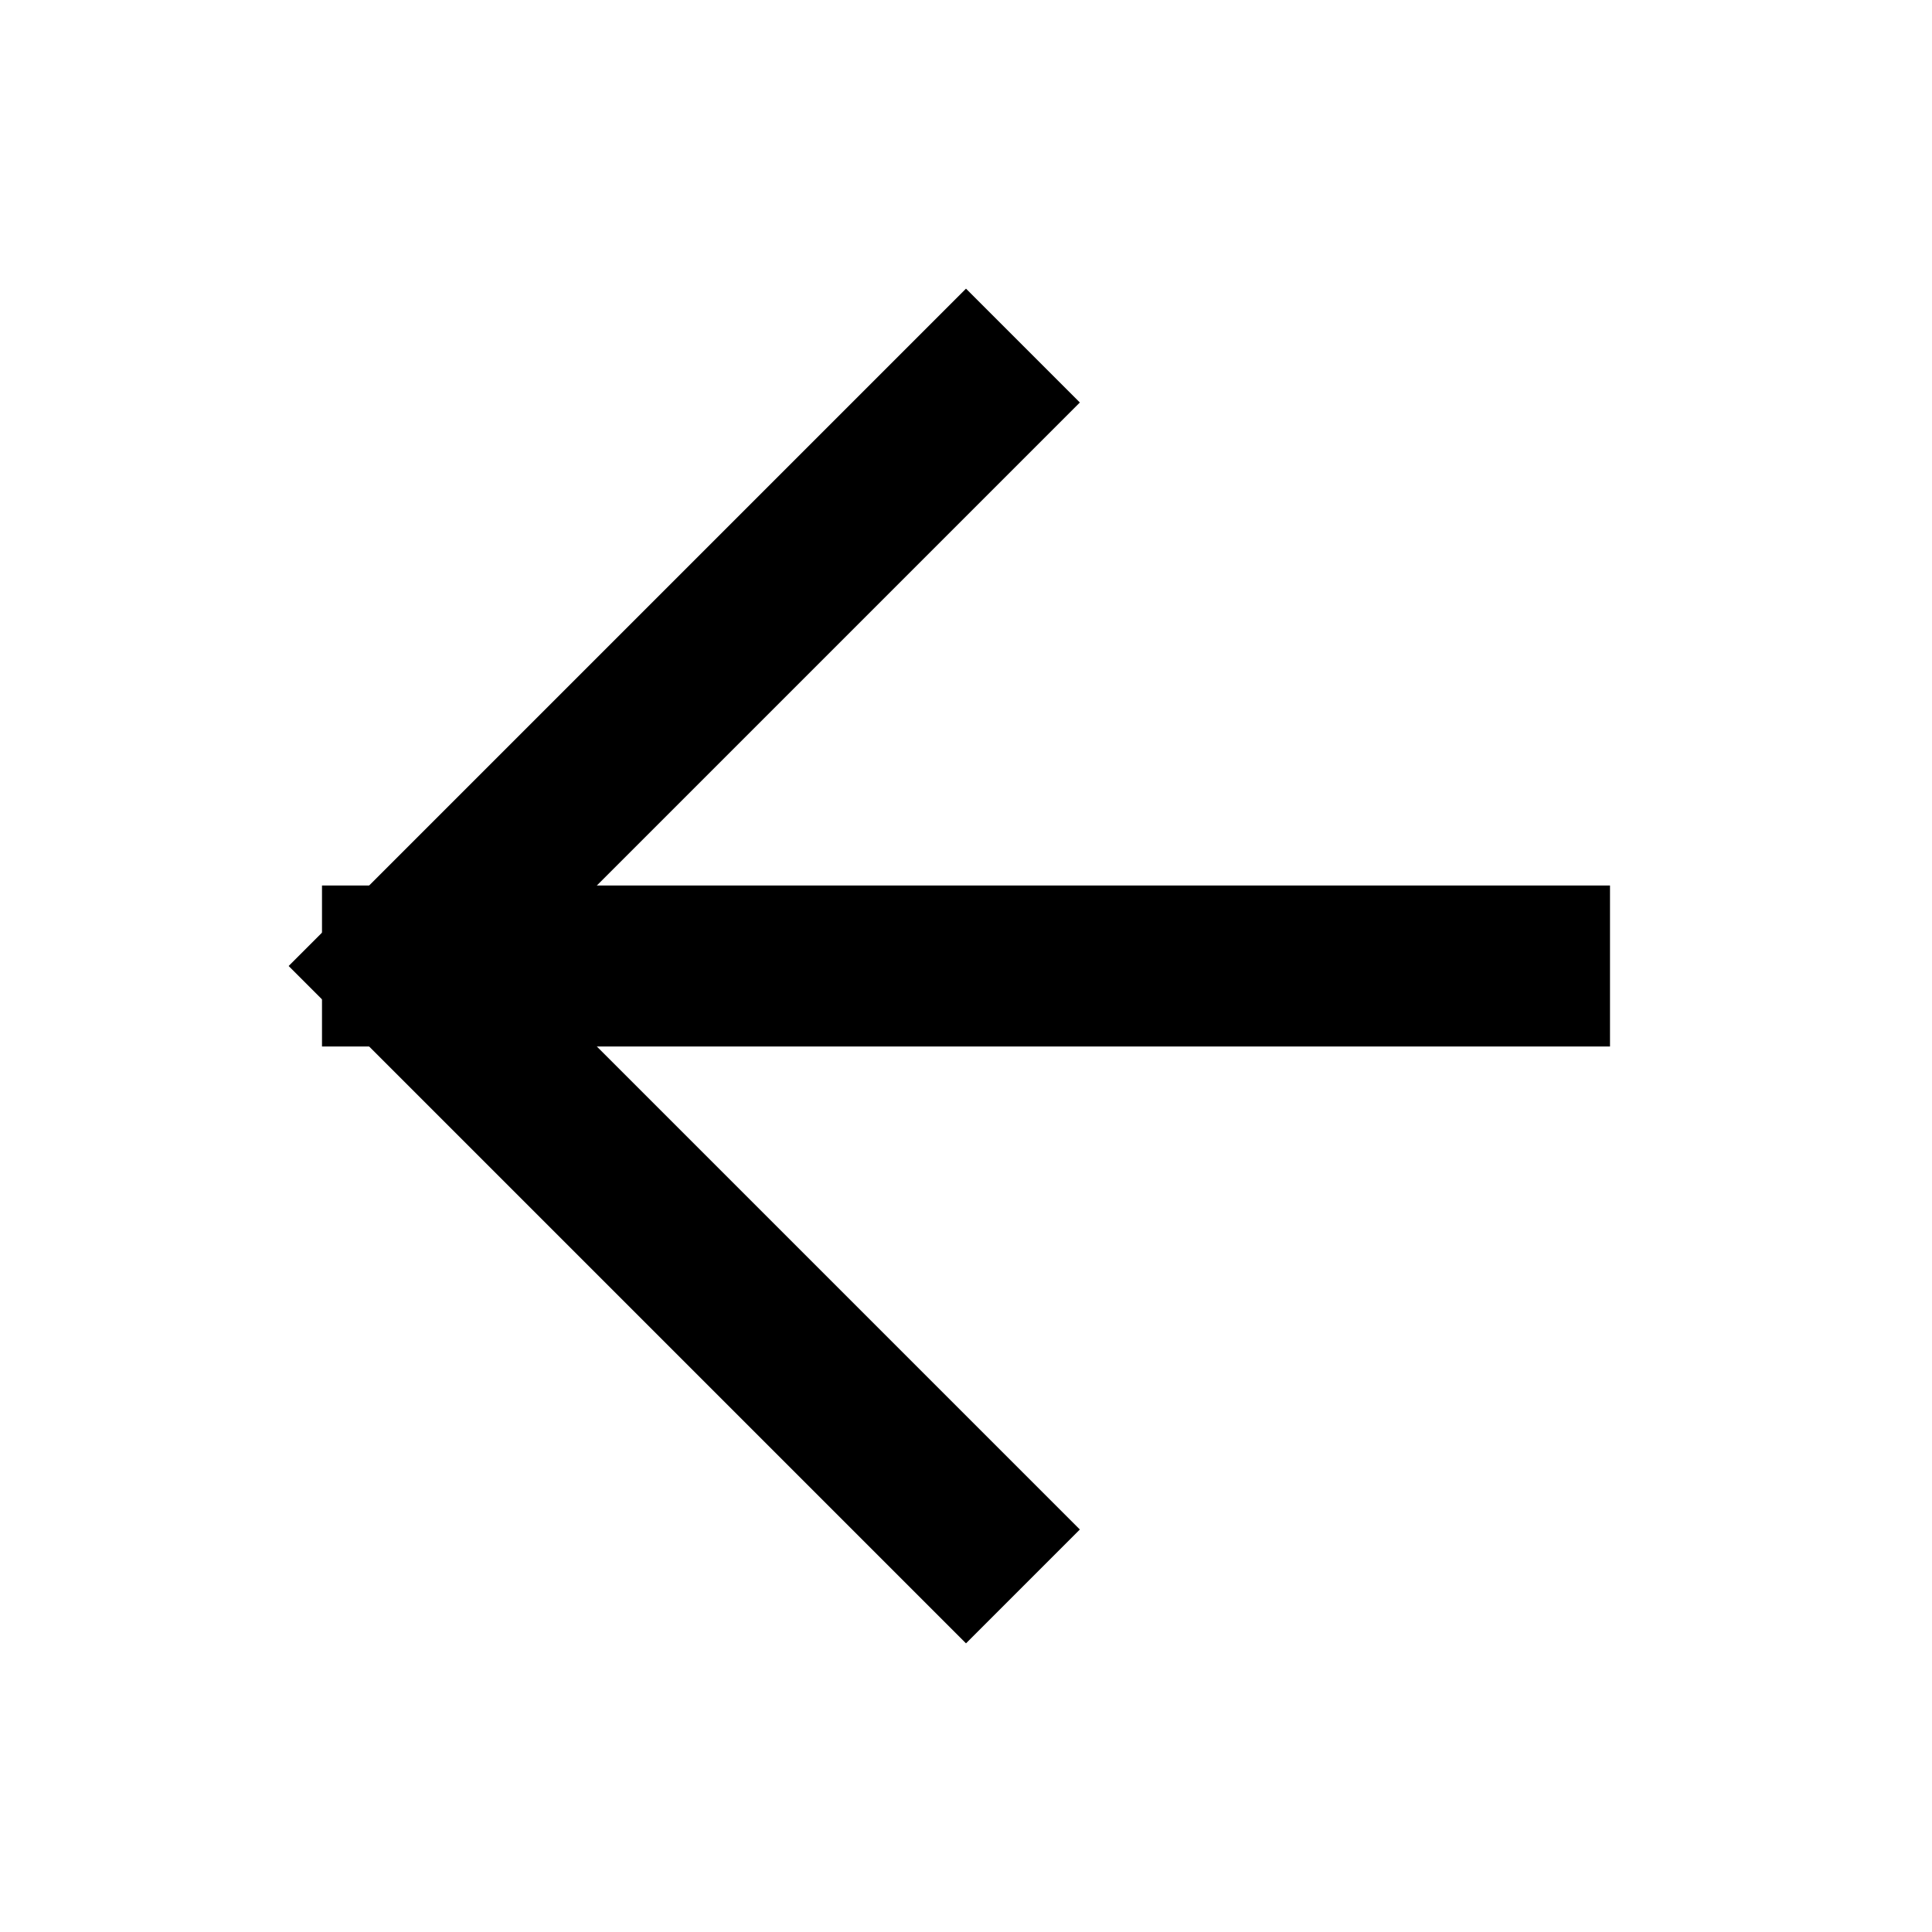
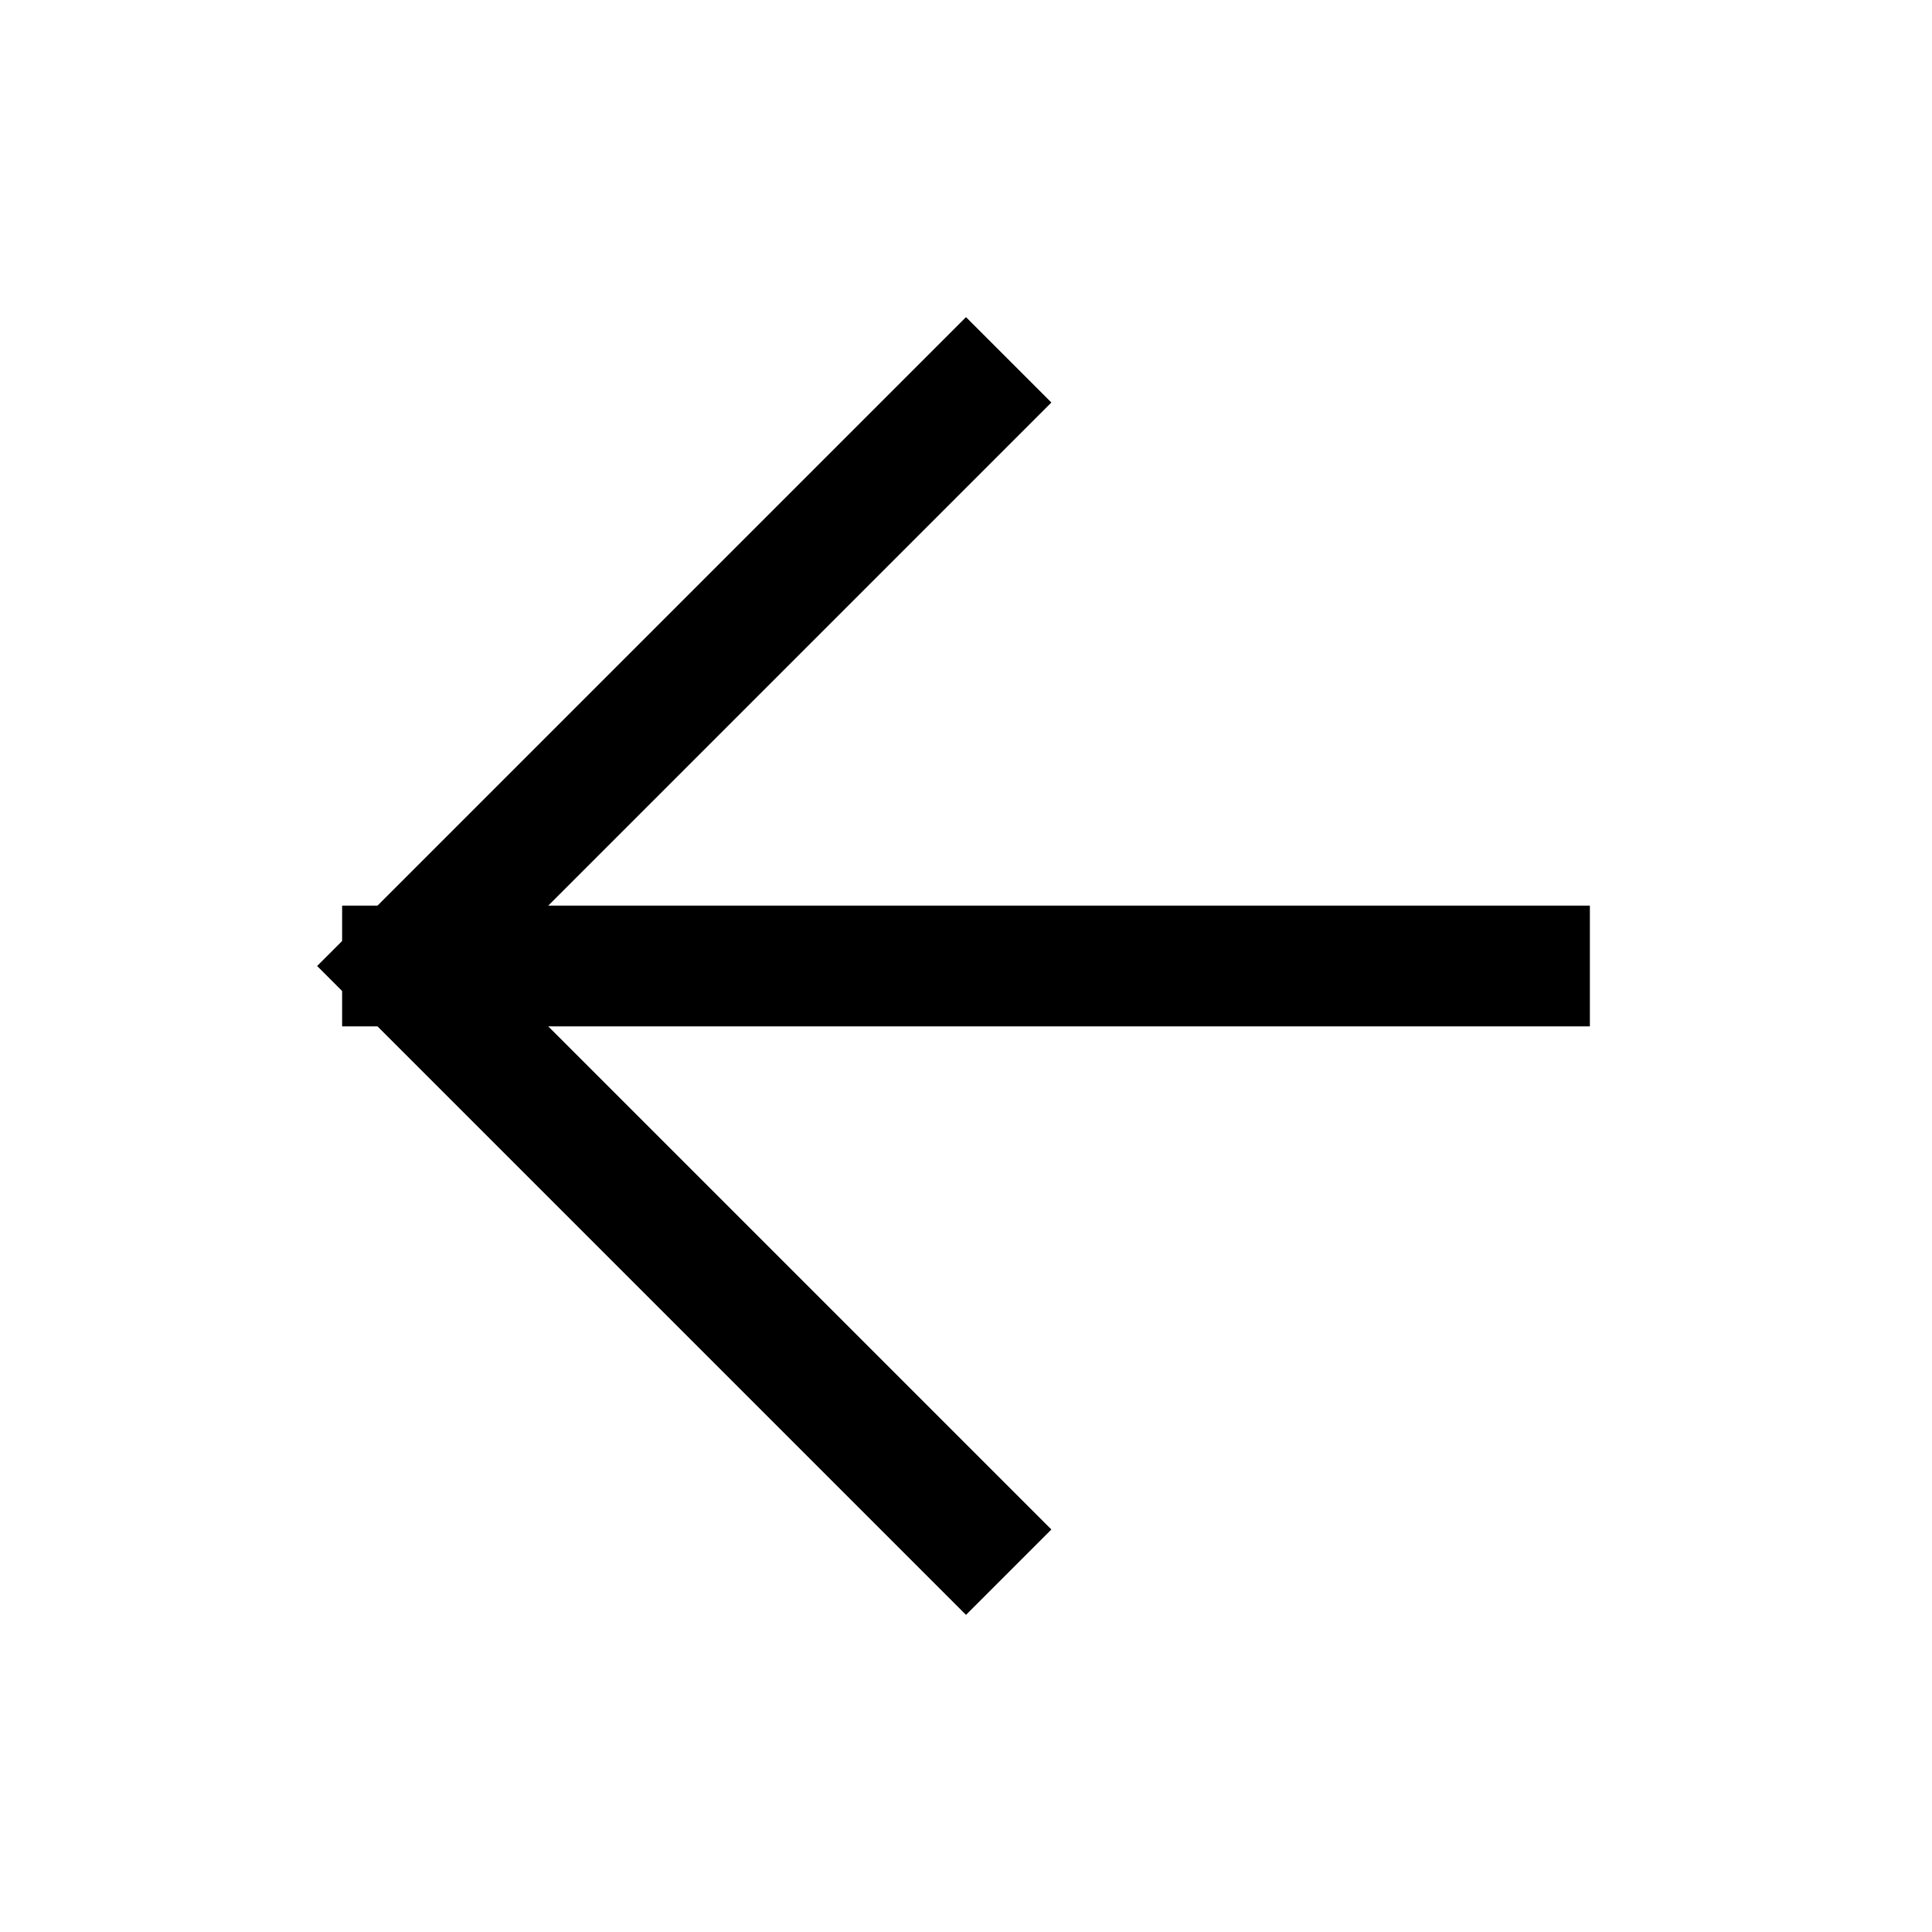
- <svg xmlns="http://www.w3.org/2000/svg" width="24" height="24" viewBox="0 0 24 24" fill="none" stroke="currentColor" stroke-width="2" stroke-linecap="square" stroke-linejoin="miter">
+ <svg xmlns="http://www.w3.org/2000/svg" width="24" height="24" viewBox="0 0 24 24" fill="none" stroke="currentColor" stroke-width="1.5" stroke-linecap="square" stroke-linejoin="miter">
  <path d="m12 19-7-7 7-7" />
  <path d="M19 12H5" />
</svg>
